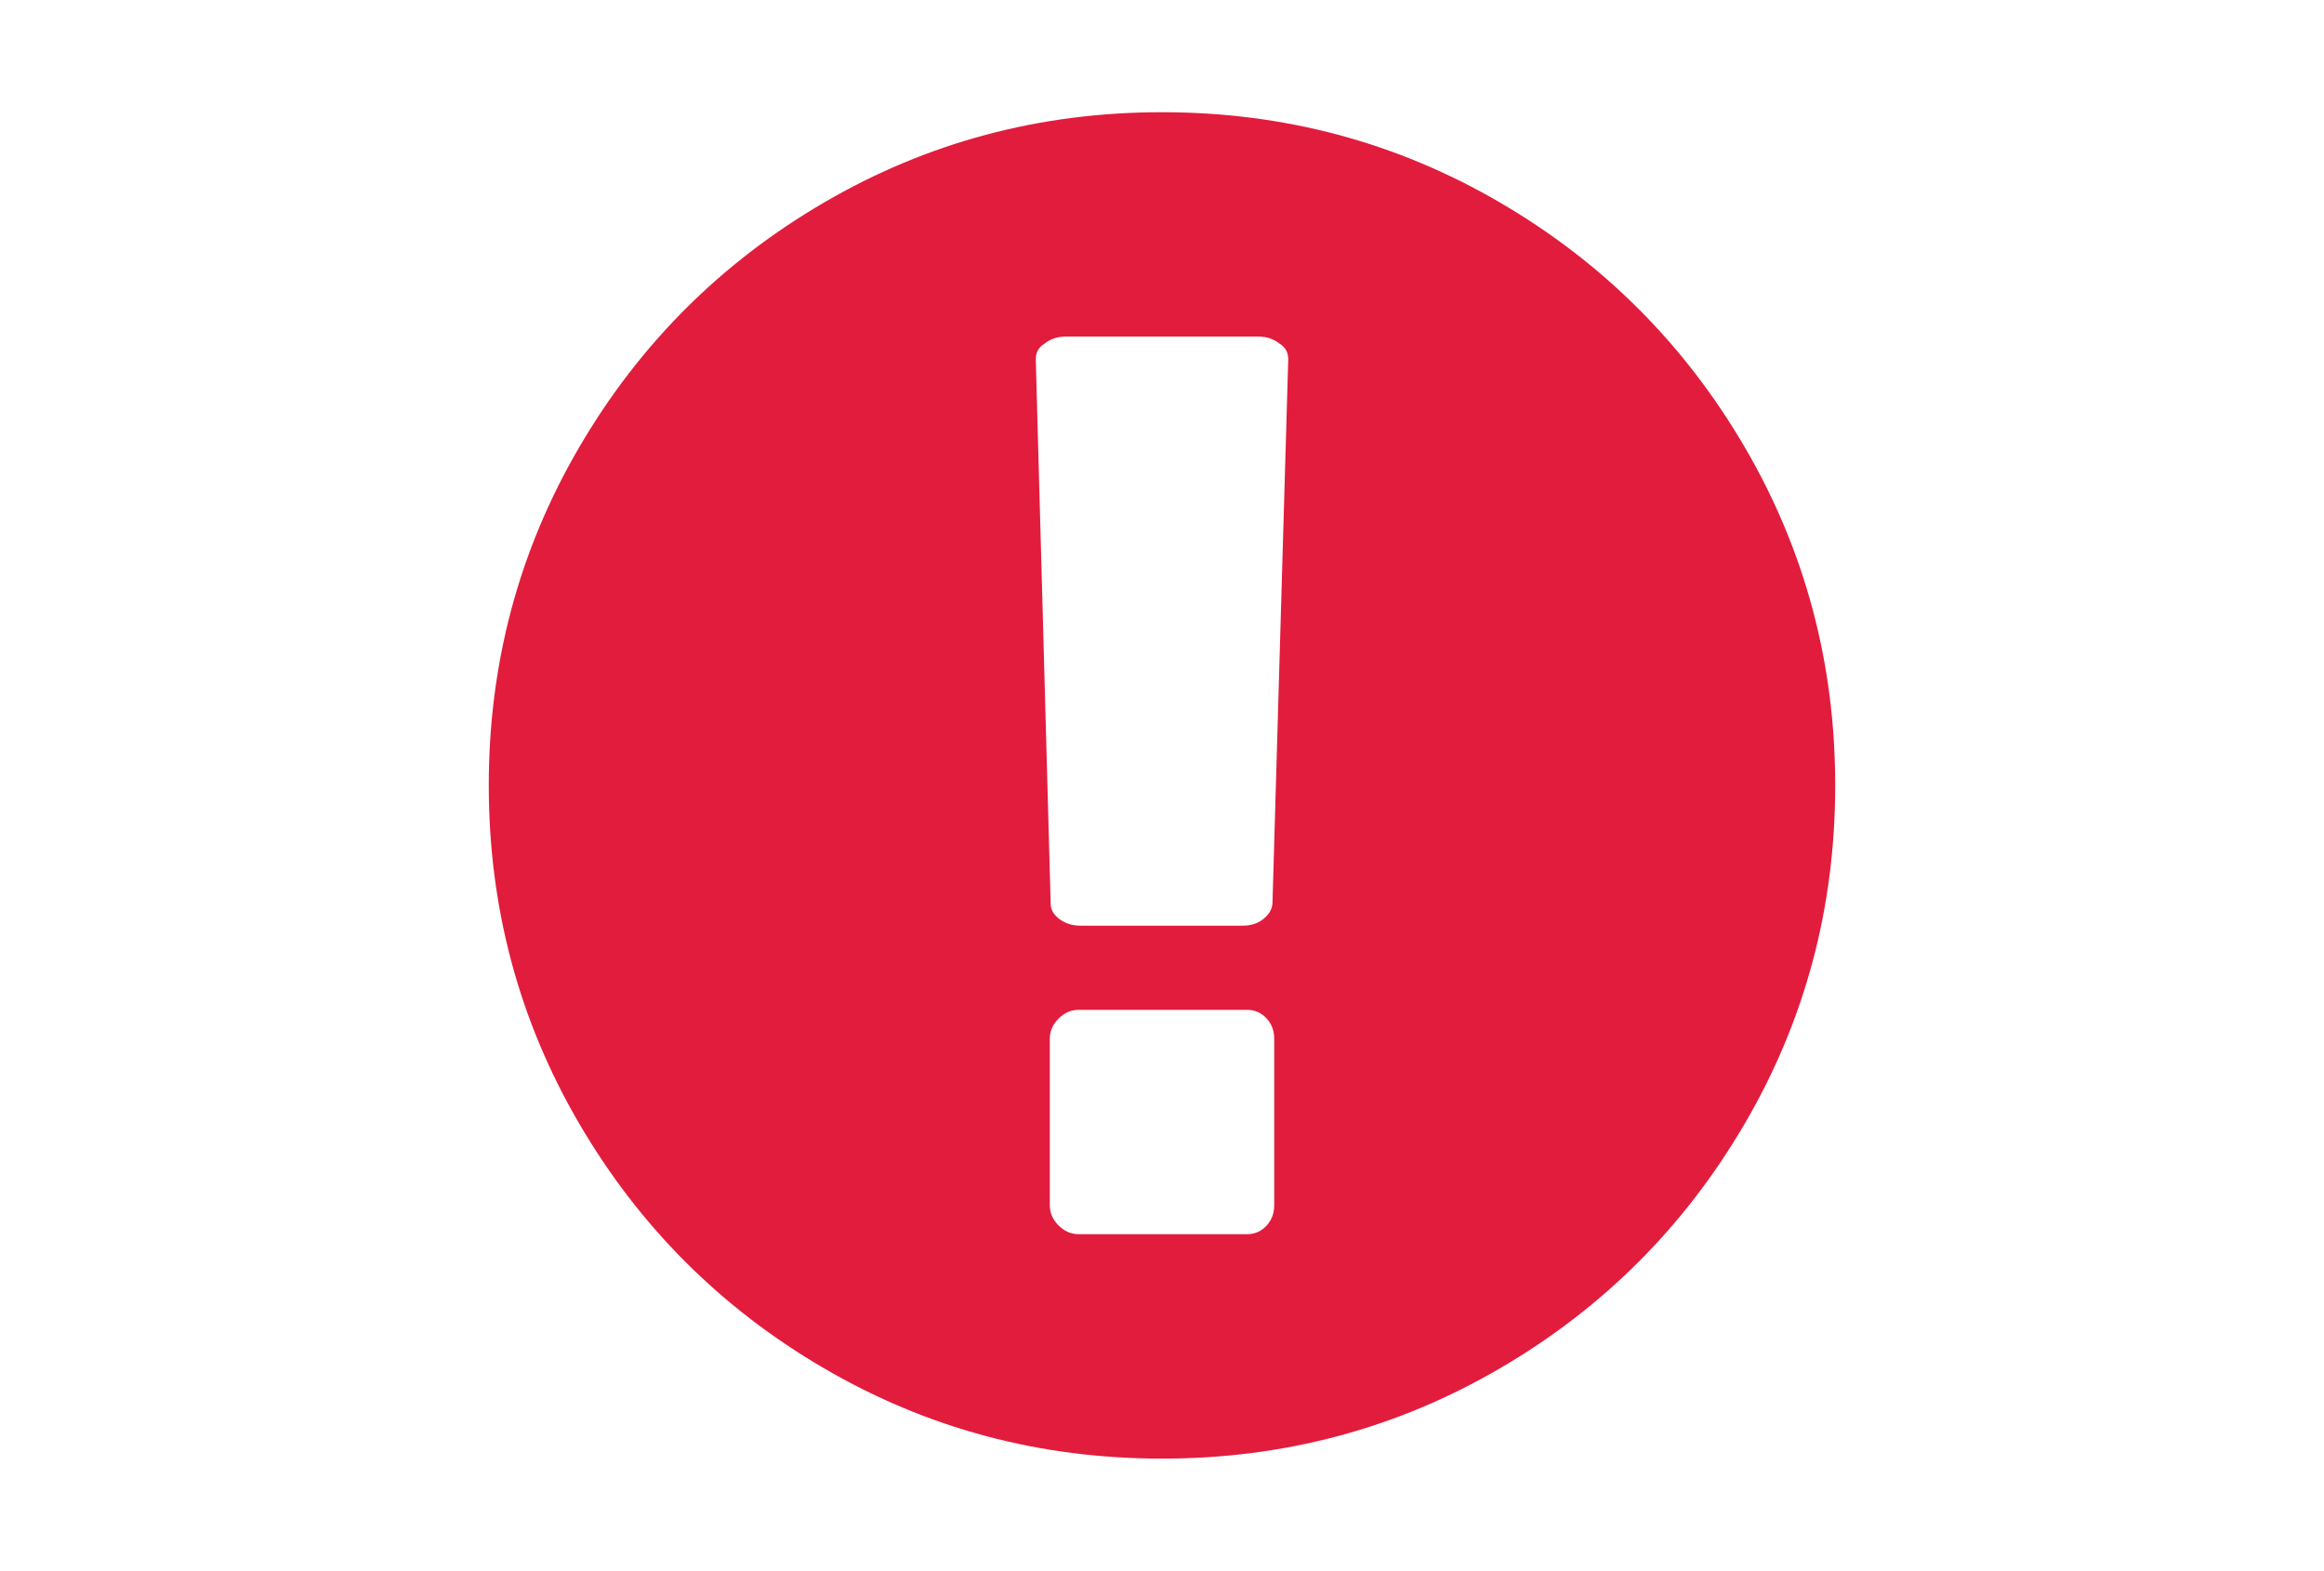
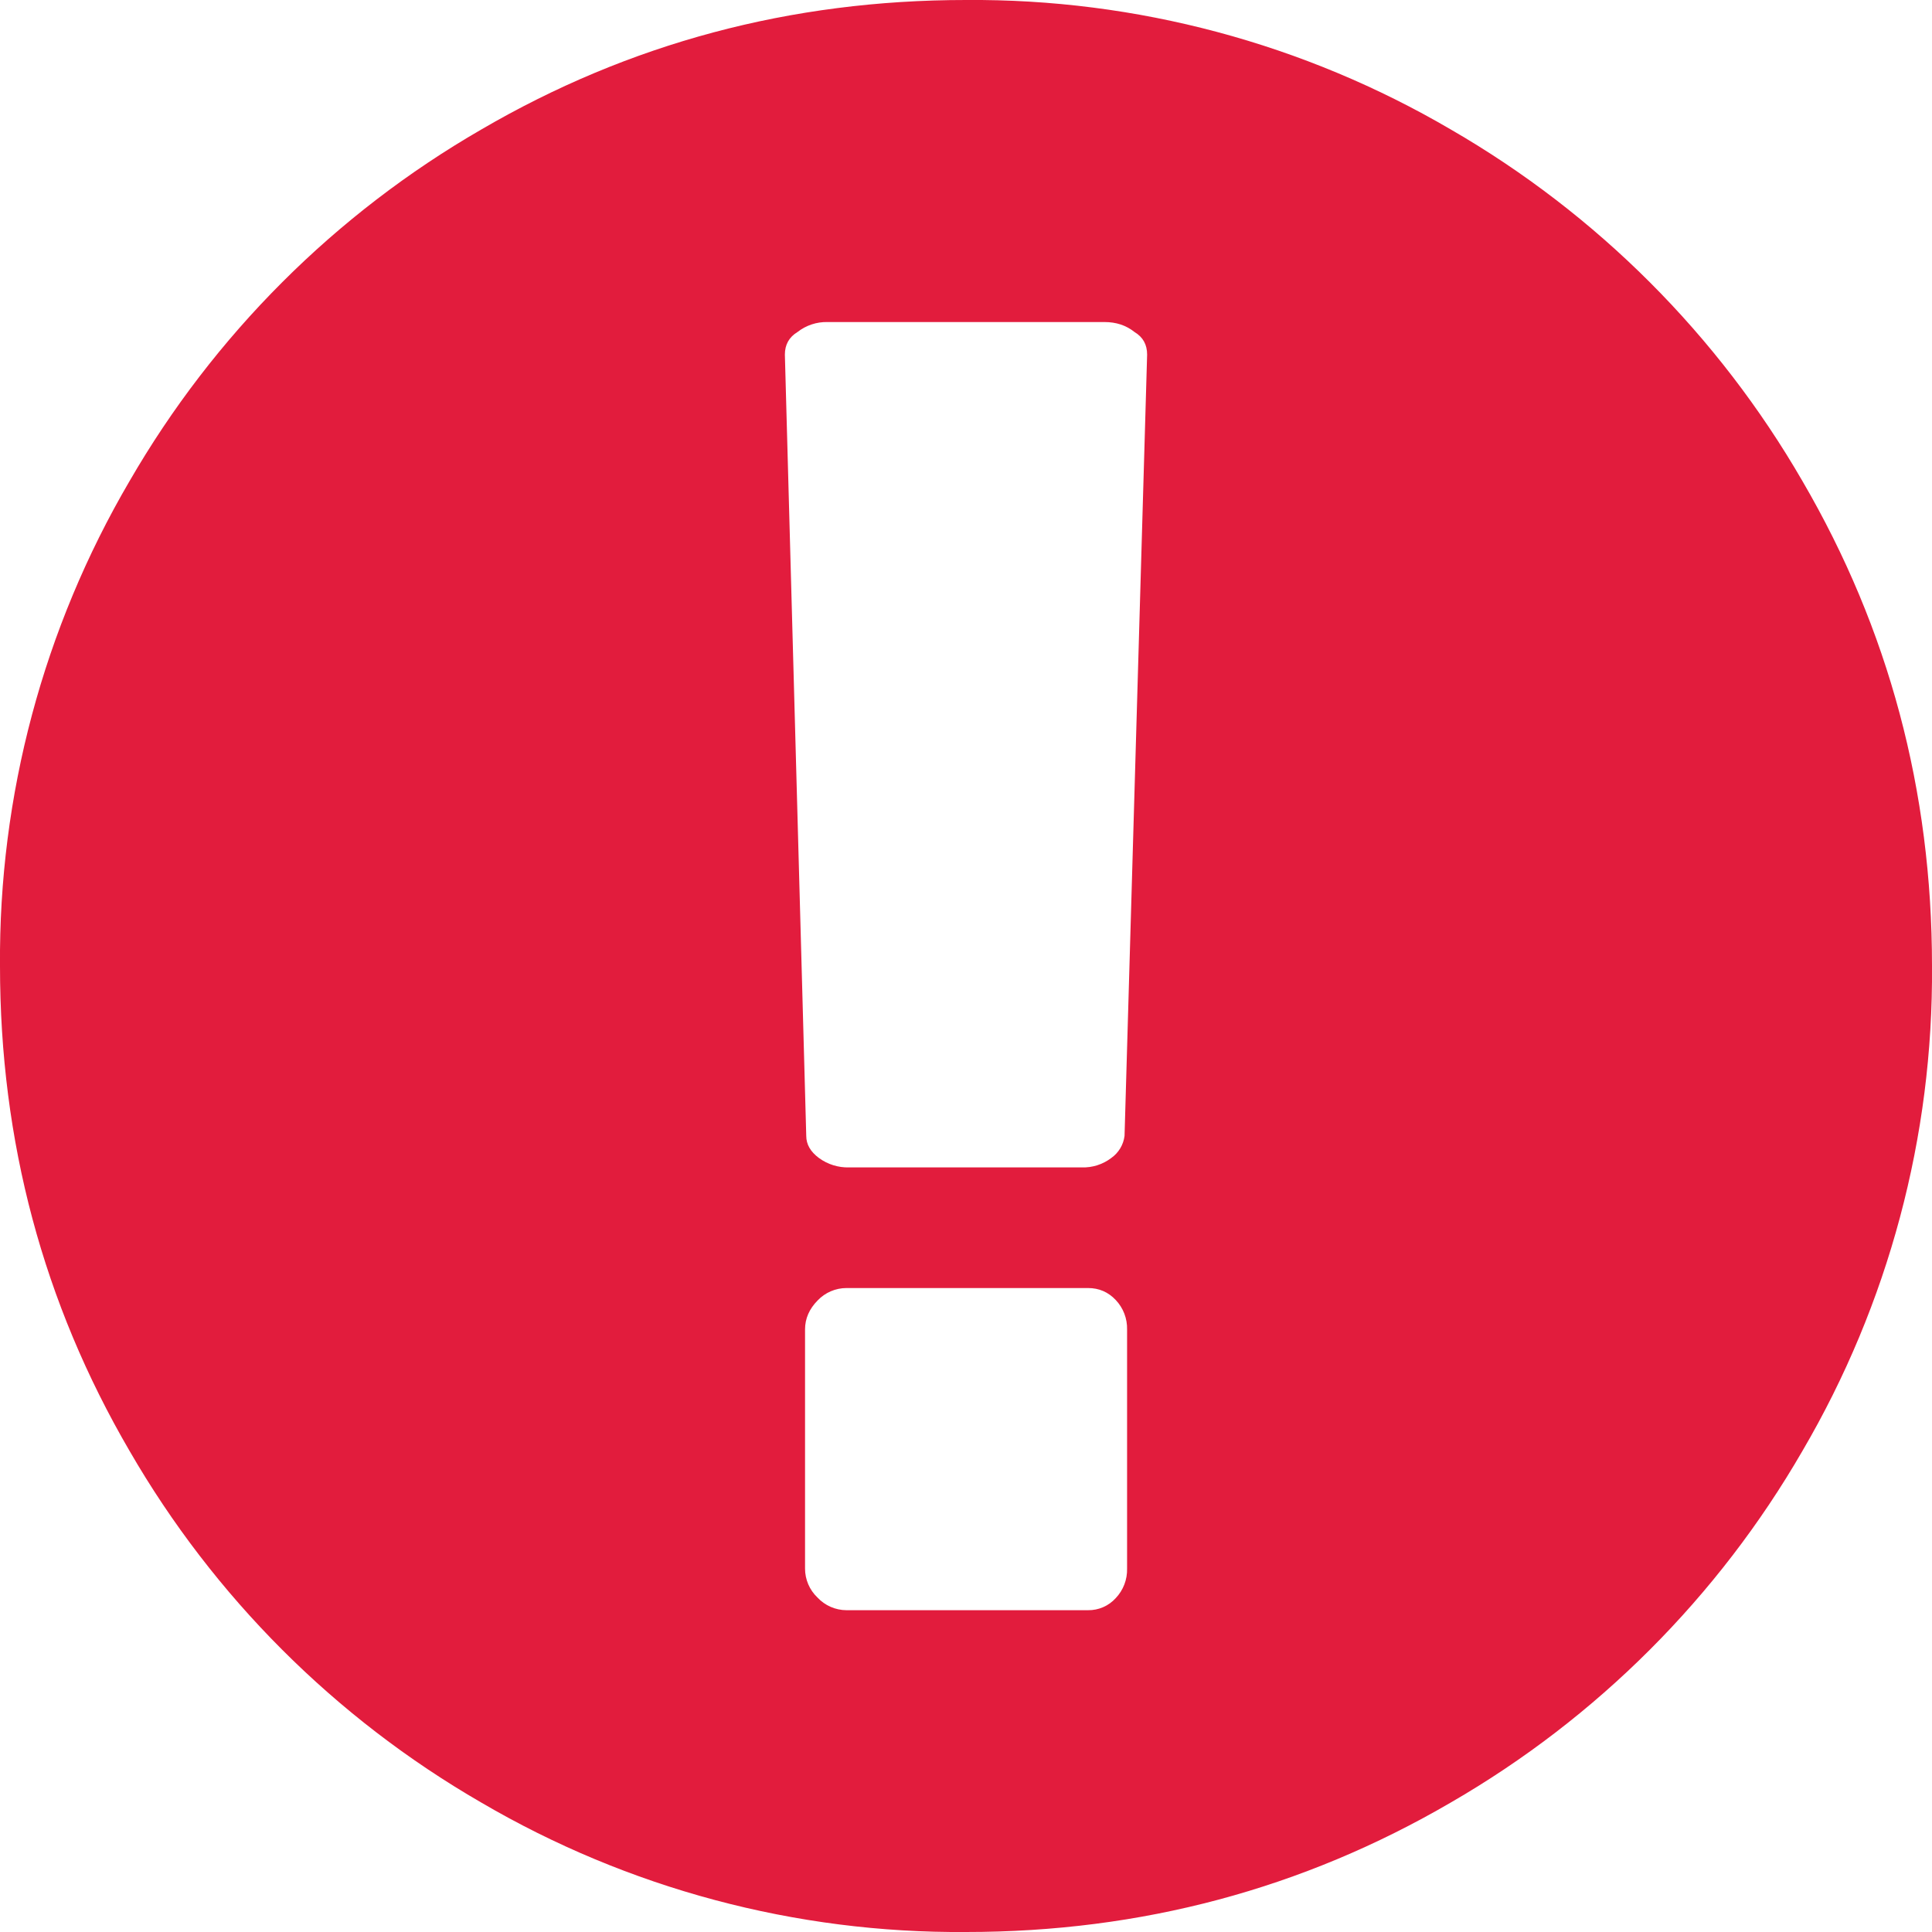
- <svg xmlns="http://www.w3.org/2000/svg" version="1.1" id="Capa_1" x="0px" y="0px" width="216px" height="146px" viewBox="0 0 216 146" enable-background="new 0 0 216 146" xml:space="preserve">
-   <path d="M162.18,41.592c-5.595-9.586-13.185-17.176-22.771-22.771c-9.588-5.595-20.055-8.392-31.408-8.392  c-11.352,0-21.821,2.797-31.408,8.392c-9.587,5.594-17.177,13.184-22.772,22.771C48.225,51.179,45.428,61.649,45.428,73  c0,11.351,2.798,21.82,8.392,31.408c5.595,9.584,13.185,17.176,22.772,22.771c9.587,5.595,20.056,8.392,31.408,8.392  c11.352,0,21.822-2.797,31.408-8.392c9.586-5.594,17.176-13.185,22.771-22.771c5.594-9.588,8.391-20.058,8.391-31.408  C170.57,61.649,167.773,51.178,162.18,41.592z M118.43,112.025c0,0.761-0.246,1.398-0.734,1.914s-1.086,0.773-1.793,0.773H100.26  c-0.706,0-1.331-0.271-1.874-0.814c-0.543-0.543-0.814-1.168-0.814-1.873V96.546c0-0.706,0.271-1.331,0.814-1.874  c0.543-0.543,1.168-0.814,1.874-0.814h15.643c0.707,0,1.306,0.258,1.793,0.773c0.488,0.518,0.734,1.154,0.734,1.915V112.025z   M118.266,83.999c-0.055,0.543-0.339,1.019-0.854,1.426c-0.517,0.407-1.154,0.61-1.914,0.61h-15.073  c-0.761,0-1.413-0.203-1.956-0.61c-0.543-0.407-0.815-0.883-0.815-1.426l-1.385-50.595c0-0.653,0.271-1.141,0.814-1.467  c0.544-0.434,1.196-0.652,1.956-0.652h17.926c0.761,0,1.412,0.217,1.955,0.652c0.543,0.326,0.813,0.815,0.813,1.467L118.266,83.999z  " fill="#e21c3d" />
+ <svg xmlns="http://www.w3.org/2000/svg" width="16" height="16" viewBox="0 0 16 16">
+   <path d="M14.927 3.984a7.966 7.966 0 00-2.911-2.911A7.825 7.825 0 008 0C6.55 0 5.21.358 3.985 1.073a7.963 7.963 0 00-2.912 2.911A7.825 7.825 0 000 8c0 1.451.358 2.79 1.073 4.016a7.967 7.967 0 002.911 2.911A7.825 7.825 0 008 16c1.452 0 2.79-.358 4.016-1.073a7.965 7.965 0 002.911-2.911A7.828 7.828 0 0016 8c0-1.451-.358-2.79-1.073-4.016zM9.334 12.99a.342.342 0 01-.094.245.303.303 0 01-.23.1h-2a.33.33 0 01-.24-.105.33.33 0 01-.103-.24V11.01c0-.09.035-.17.104-.24a.33.33 0 01.24-.103h2c.09 0 .167.033.229.099a.343.343 0 01.094.245v1.979zm-.021-3.583a.264.264 0 01-.11.183.383.383 0 01-.244.078H7.032a.405.405 0 01-.25-.078c-.07-.052-.105-.113-.105-.183L6.5 2.937c0-.083.035-.145.104-.187a.389.389 0 01.25-.083h2.292c.098 0 .18.027.25.083.07.042.104.104.104.187l-.187 6.47z" fill="#E21C3D" />
</svg>
